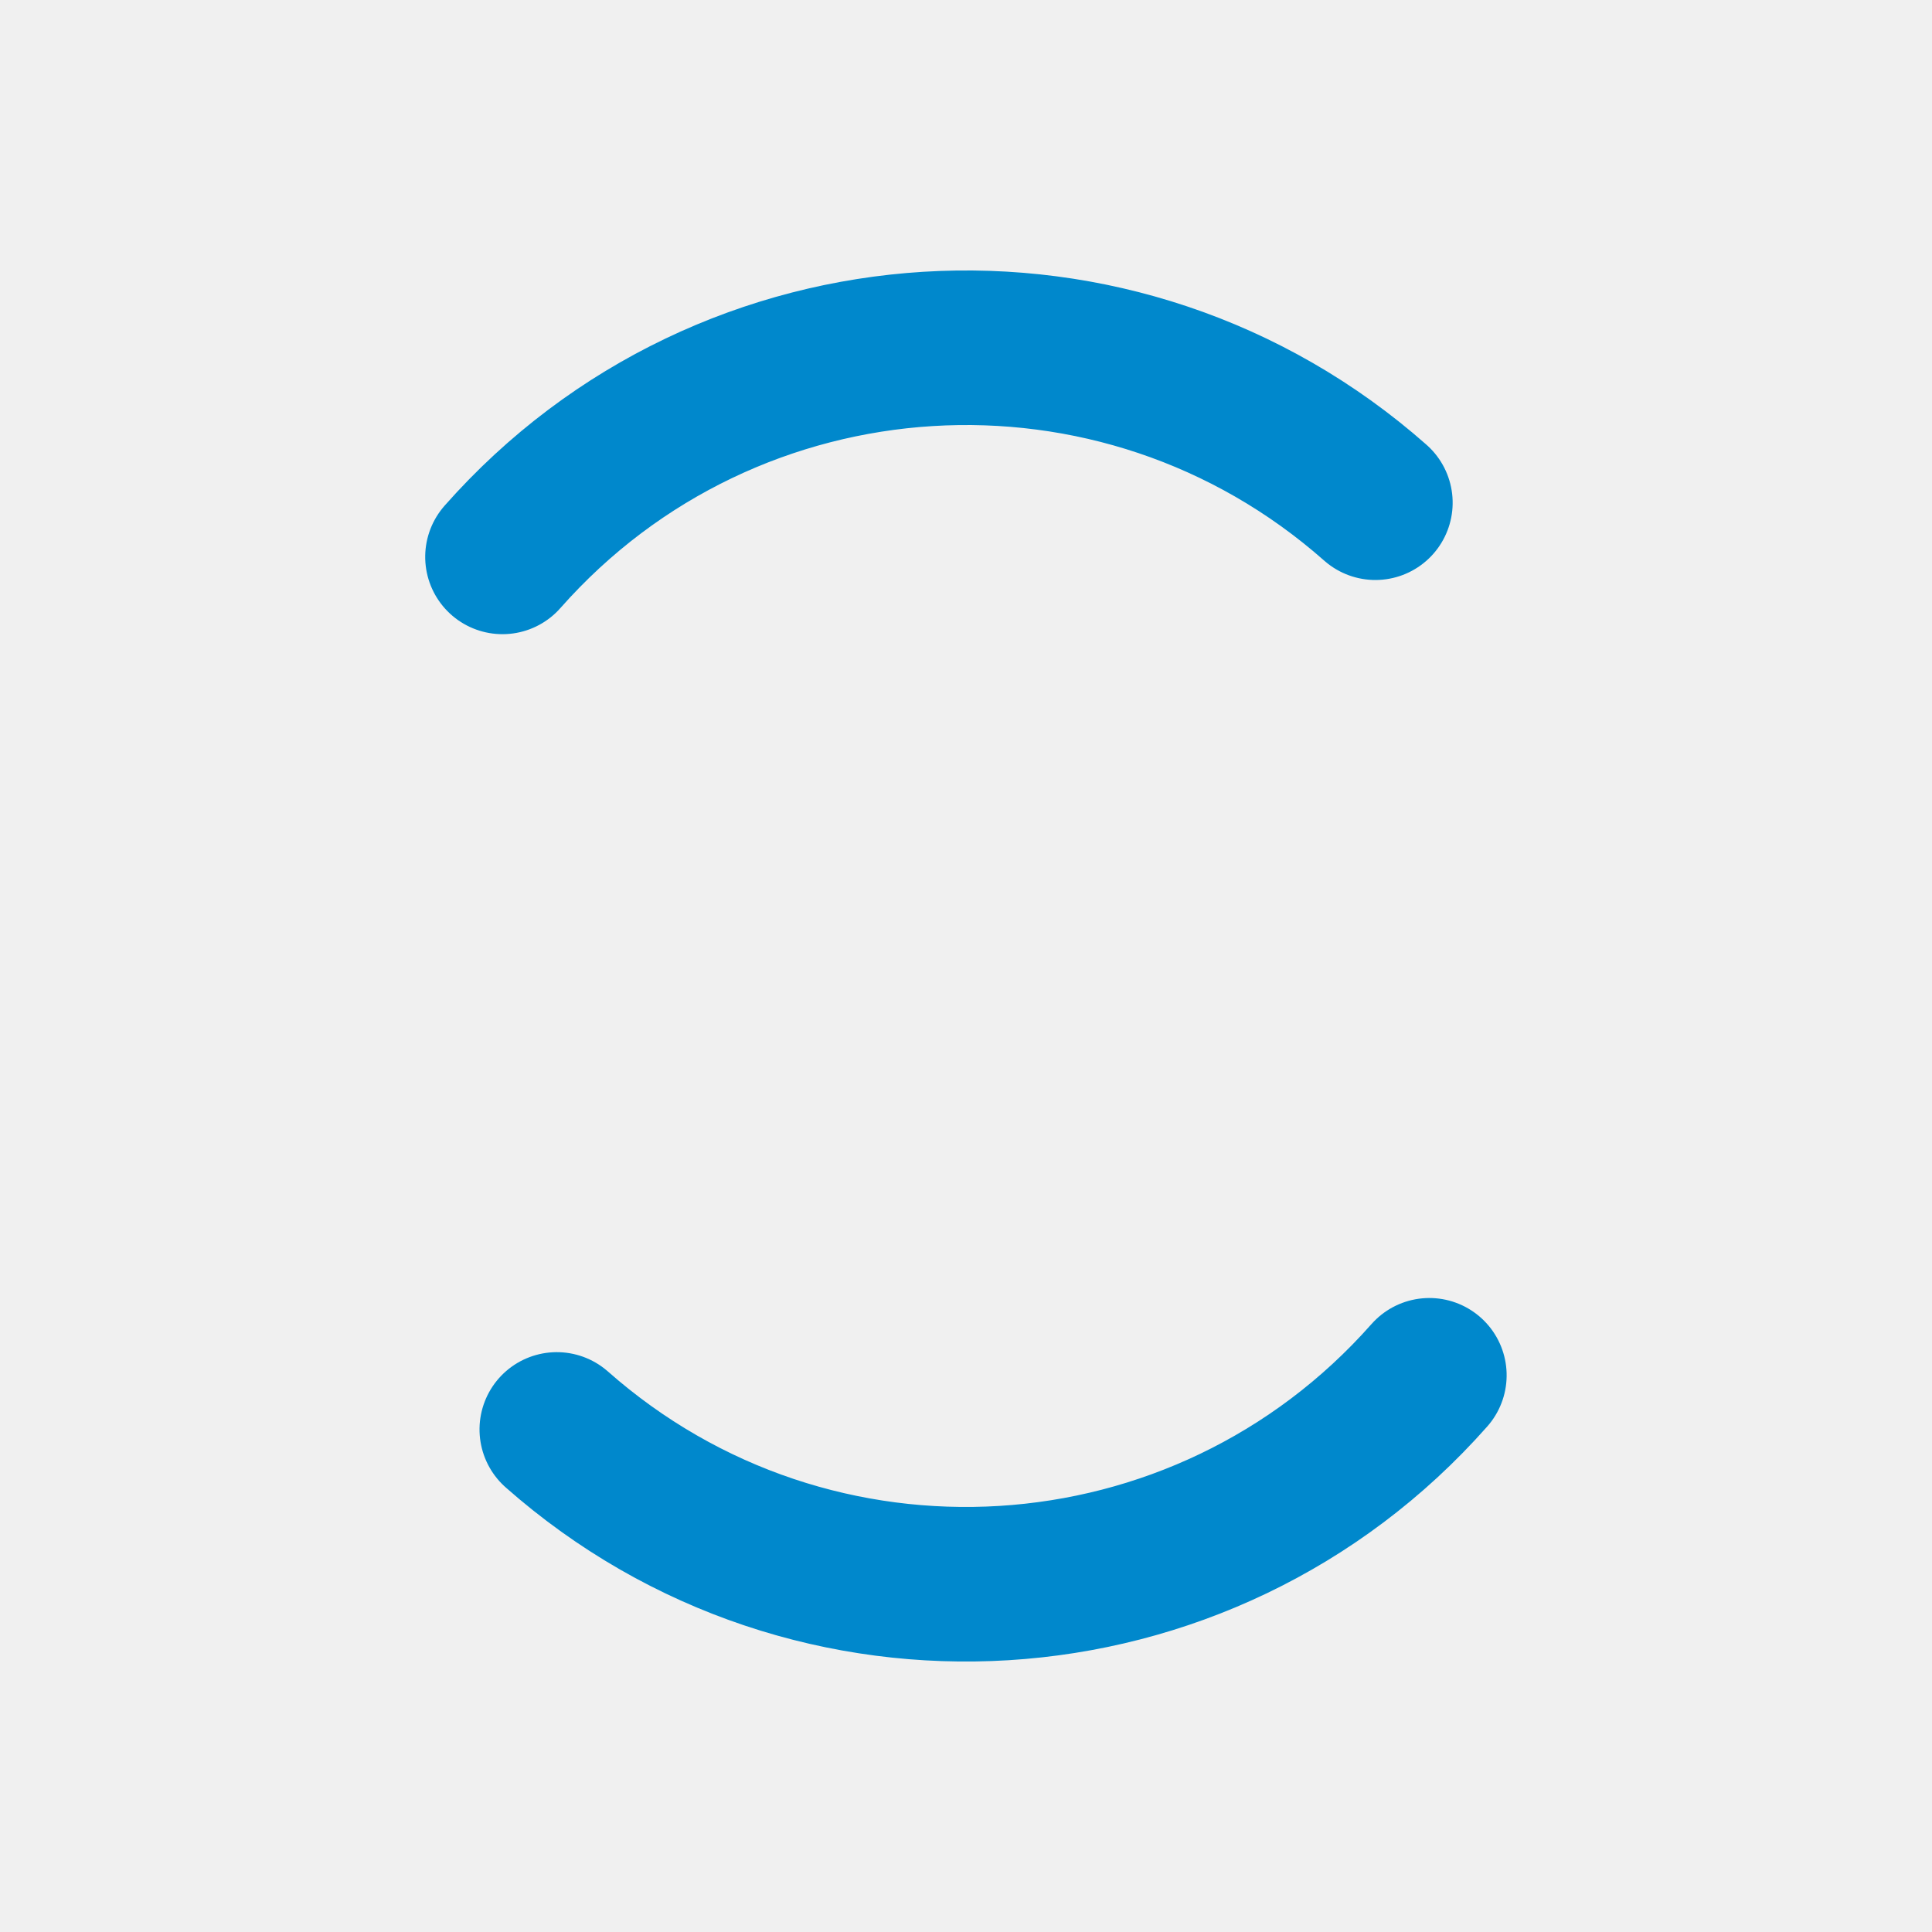
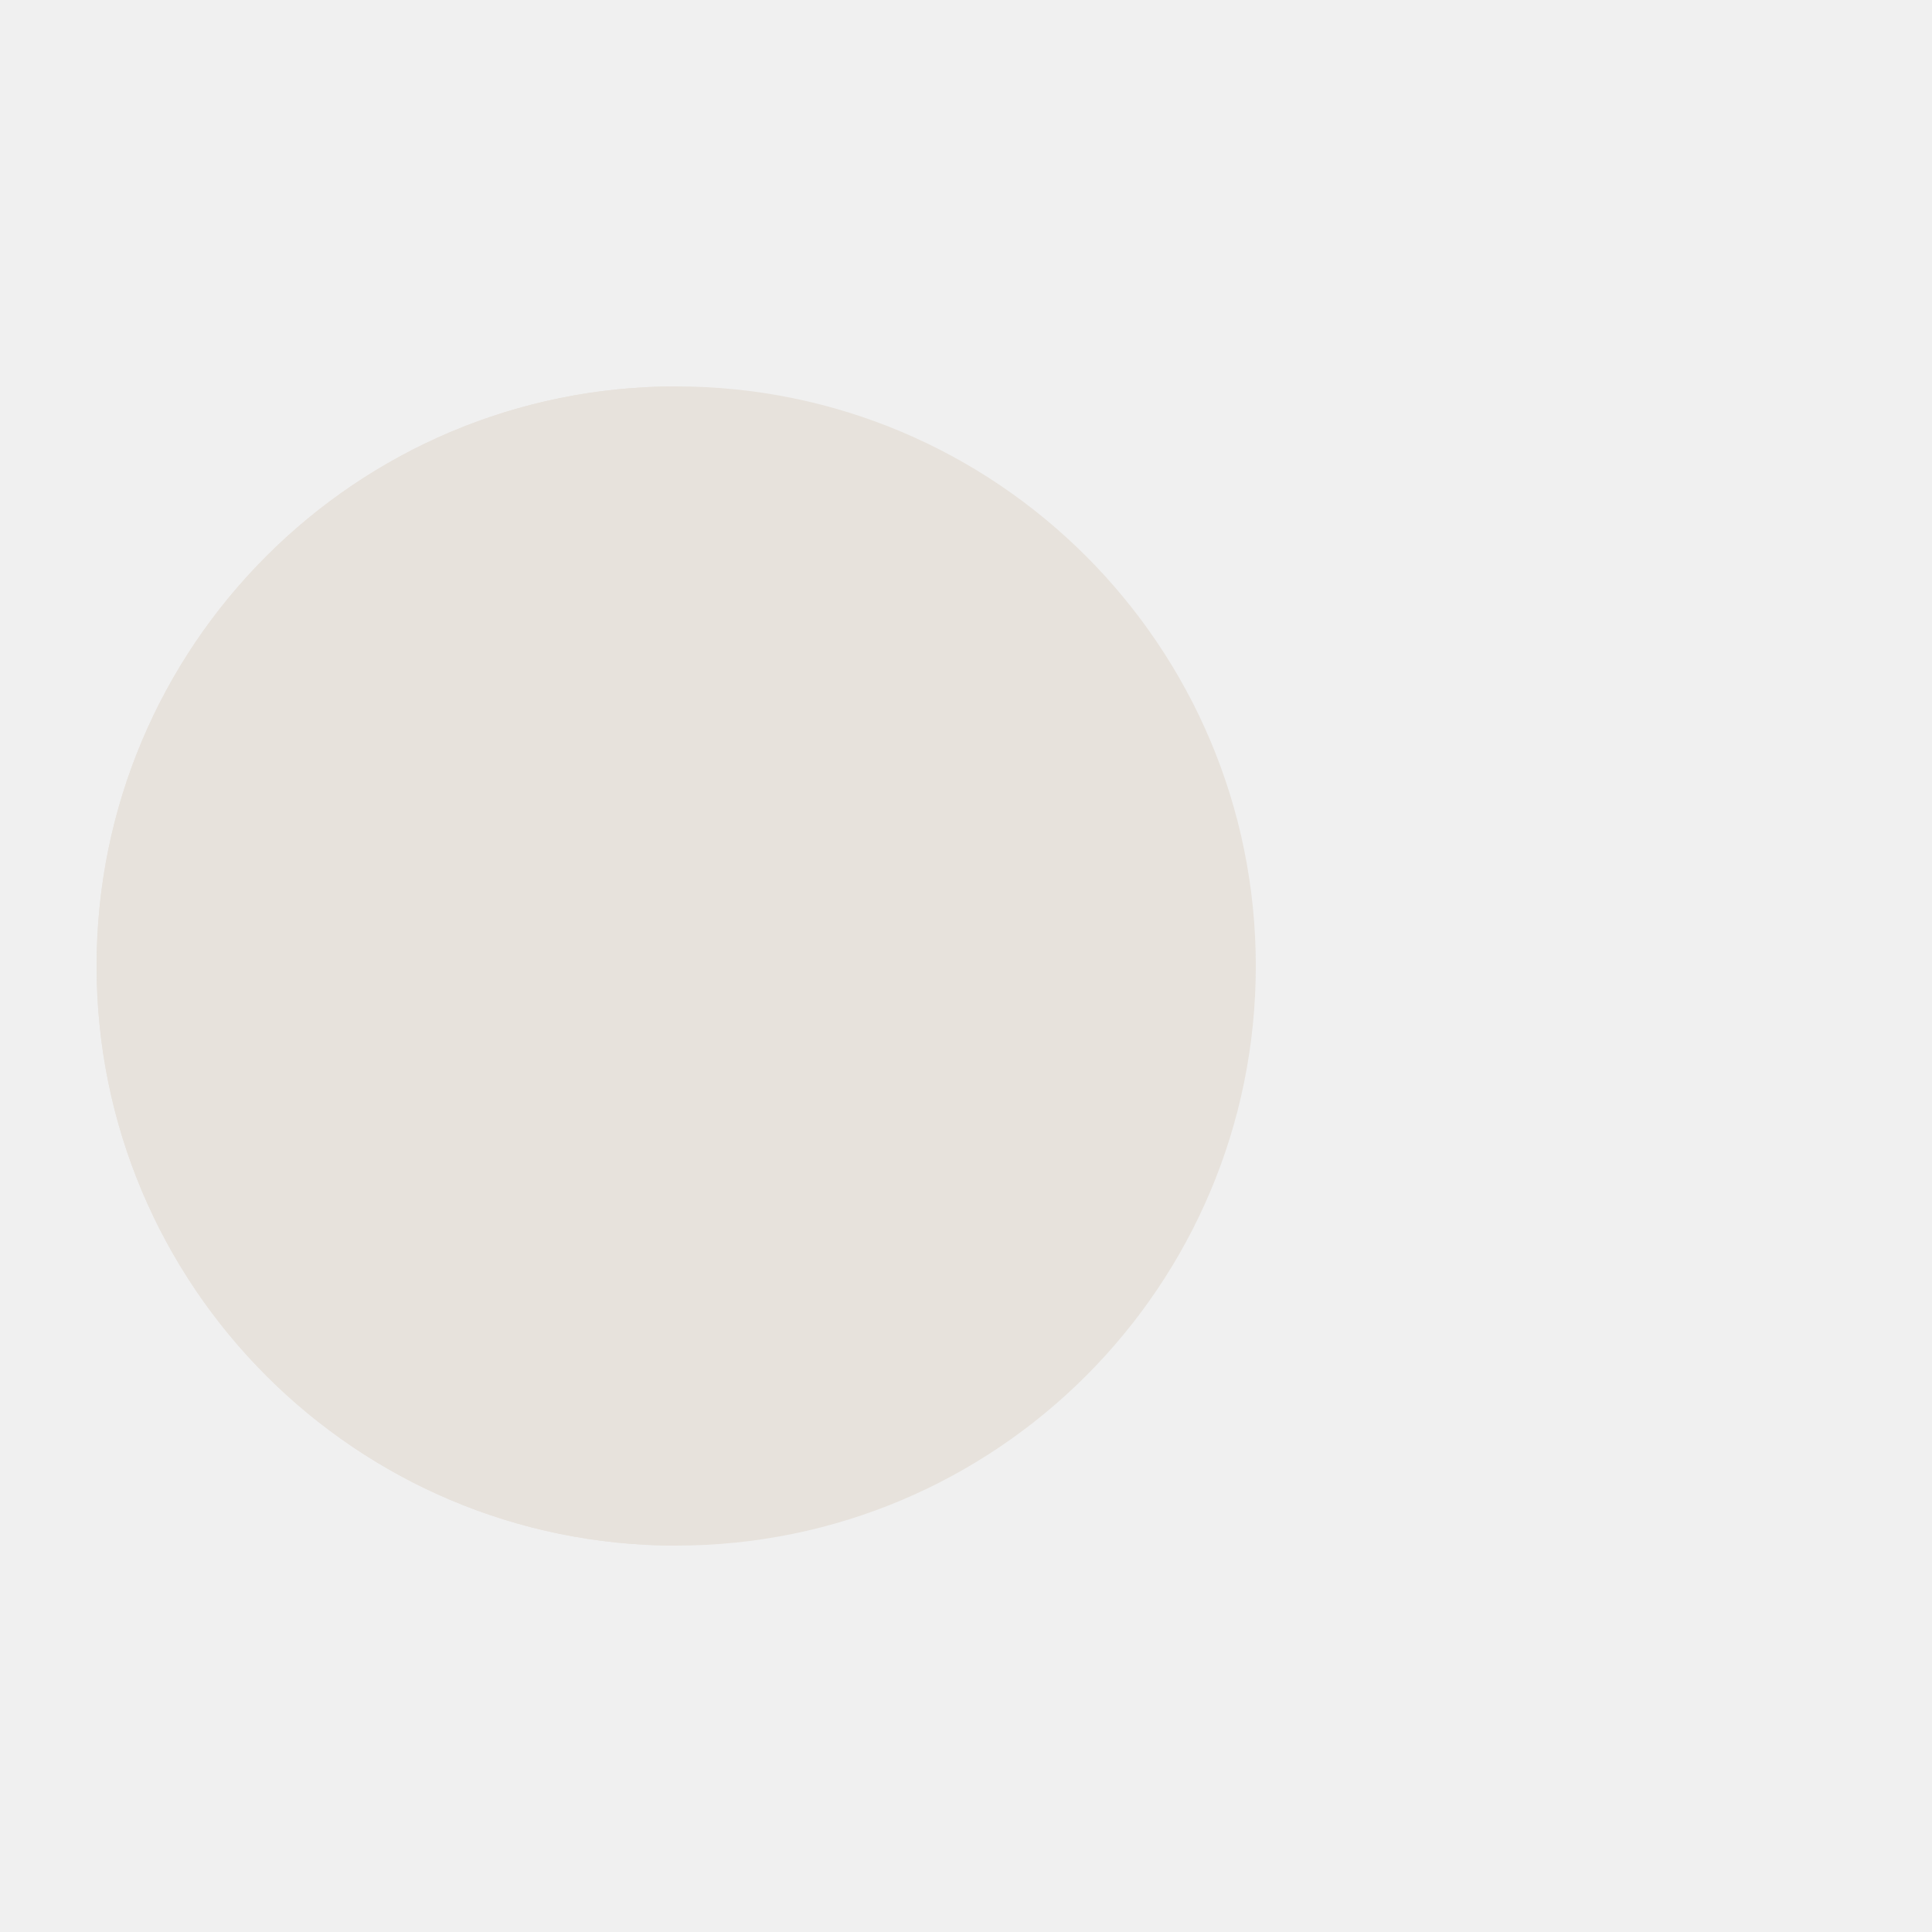
<svg xmlns="http://www.w3.org/2000/svg" style="margin: auto; background: none; display: block; shape-rendering: auto;" width="200px" height="200px" viewBox="0 0 100 100" preserveAspectRatio="xMidYMid">
-   <circle cx="50" cy="50" r="32" stroke-width="8" stroke="#0088cc" stroke-dasharray="50.265 50.265" fill="none" stroke-linecap="round" transform="rotate(221.477 50 50)">
-     <animateTransform attributeName="transform" type="rotate" repeatCount="indefinite" dur="1s" keyTimes="0;1" values="0 50 50;360 50 50" />
-   </circle>
+   <g>
+     <circle cx="60" cy="50" r="4" fill="#ffffff">
+       <animate attributeName="cx" repeatCount="indefinite" dur="1s" values="95;35" keyTimes="0;1" begin="-0.67s" />
+       <animate attributeName="fill-opacity" repeatCount="indefinite" dur="1s" values="0;1;1" keyTimes="0;0.2;1" begin="-0.67s" />
+     </circle>
+     <circle cx="60" cy="50" r="4" fill="#ffffff">
+       <animate attributeName="cx" repeatCount="indefinite" dur="1s" values="95;35" keyTimes="0;1" begin="-0.33s" />
+       <animate attributeName="fill-opacity" repeatCount="indefinite" dur="1s" values="0;1;1" keyTimes="0;0.2;1" begin="-0.33s" />
+     </circle>
+     <circle cx="60" cy="50" r="4" fill="#ffffff">
+       <animate attributeName="cx" repeatCount="indefinite" dur="1s" values="95;35" keyTimes="0;1" begin="0s" />
+       <animate attributeName="fill-opacity" repeatCount="indefinite" dur="1s" values="0;1;1" keyTimes="0;0.2;1" begin="0s" />
+     </circle>
+   </g>
+   <g transform="translate(-15 0)">
+     <path d="M50 50L20 50A30 30 0 0 0 80 50Z" fill="#e7e2dc" transform="rotate(90 50 50)" />
+     <path d="M50 50L20 50A30 30 0 0 0 80 50Z" fill="#e7e2dc">
+       <animateTransform attributeName="transform" type="rotate" repeatCount="indefinite" dur="1s" values="0 50 50;45 50 50;0 50 50" keyTimes="0;0.5;1" />
+     </path>
+     <path d="M50 50L20 50A30 30 0 0 1 80 50Z" fill="#e7e2dc">
+       <animateTransform attributeName="transform" type="rotate" repeatCount="indefinite" dur="1s" values="0 50 50;-45 50 50;0 50 50" keyTimes="0;0.5;1" />
+     </path>
+   </g>
</svg>
